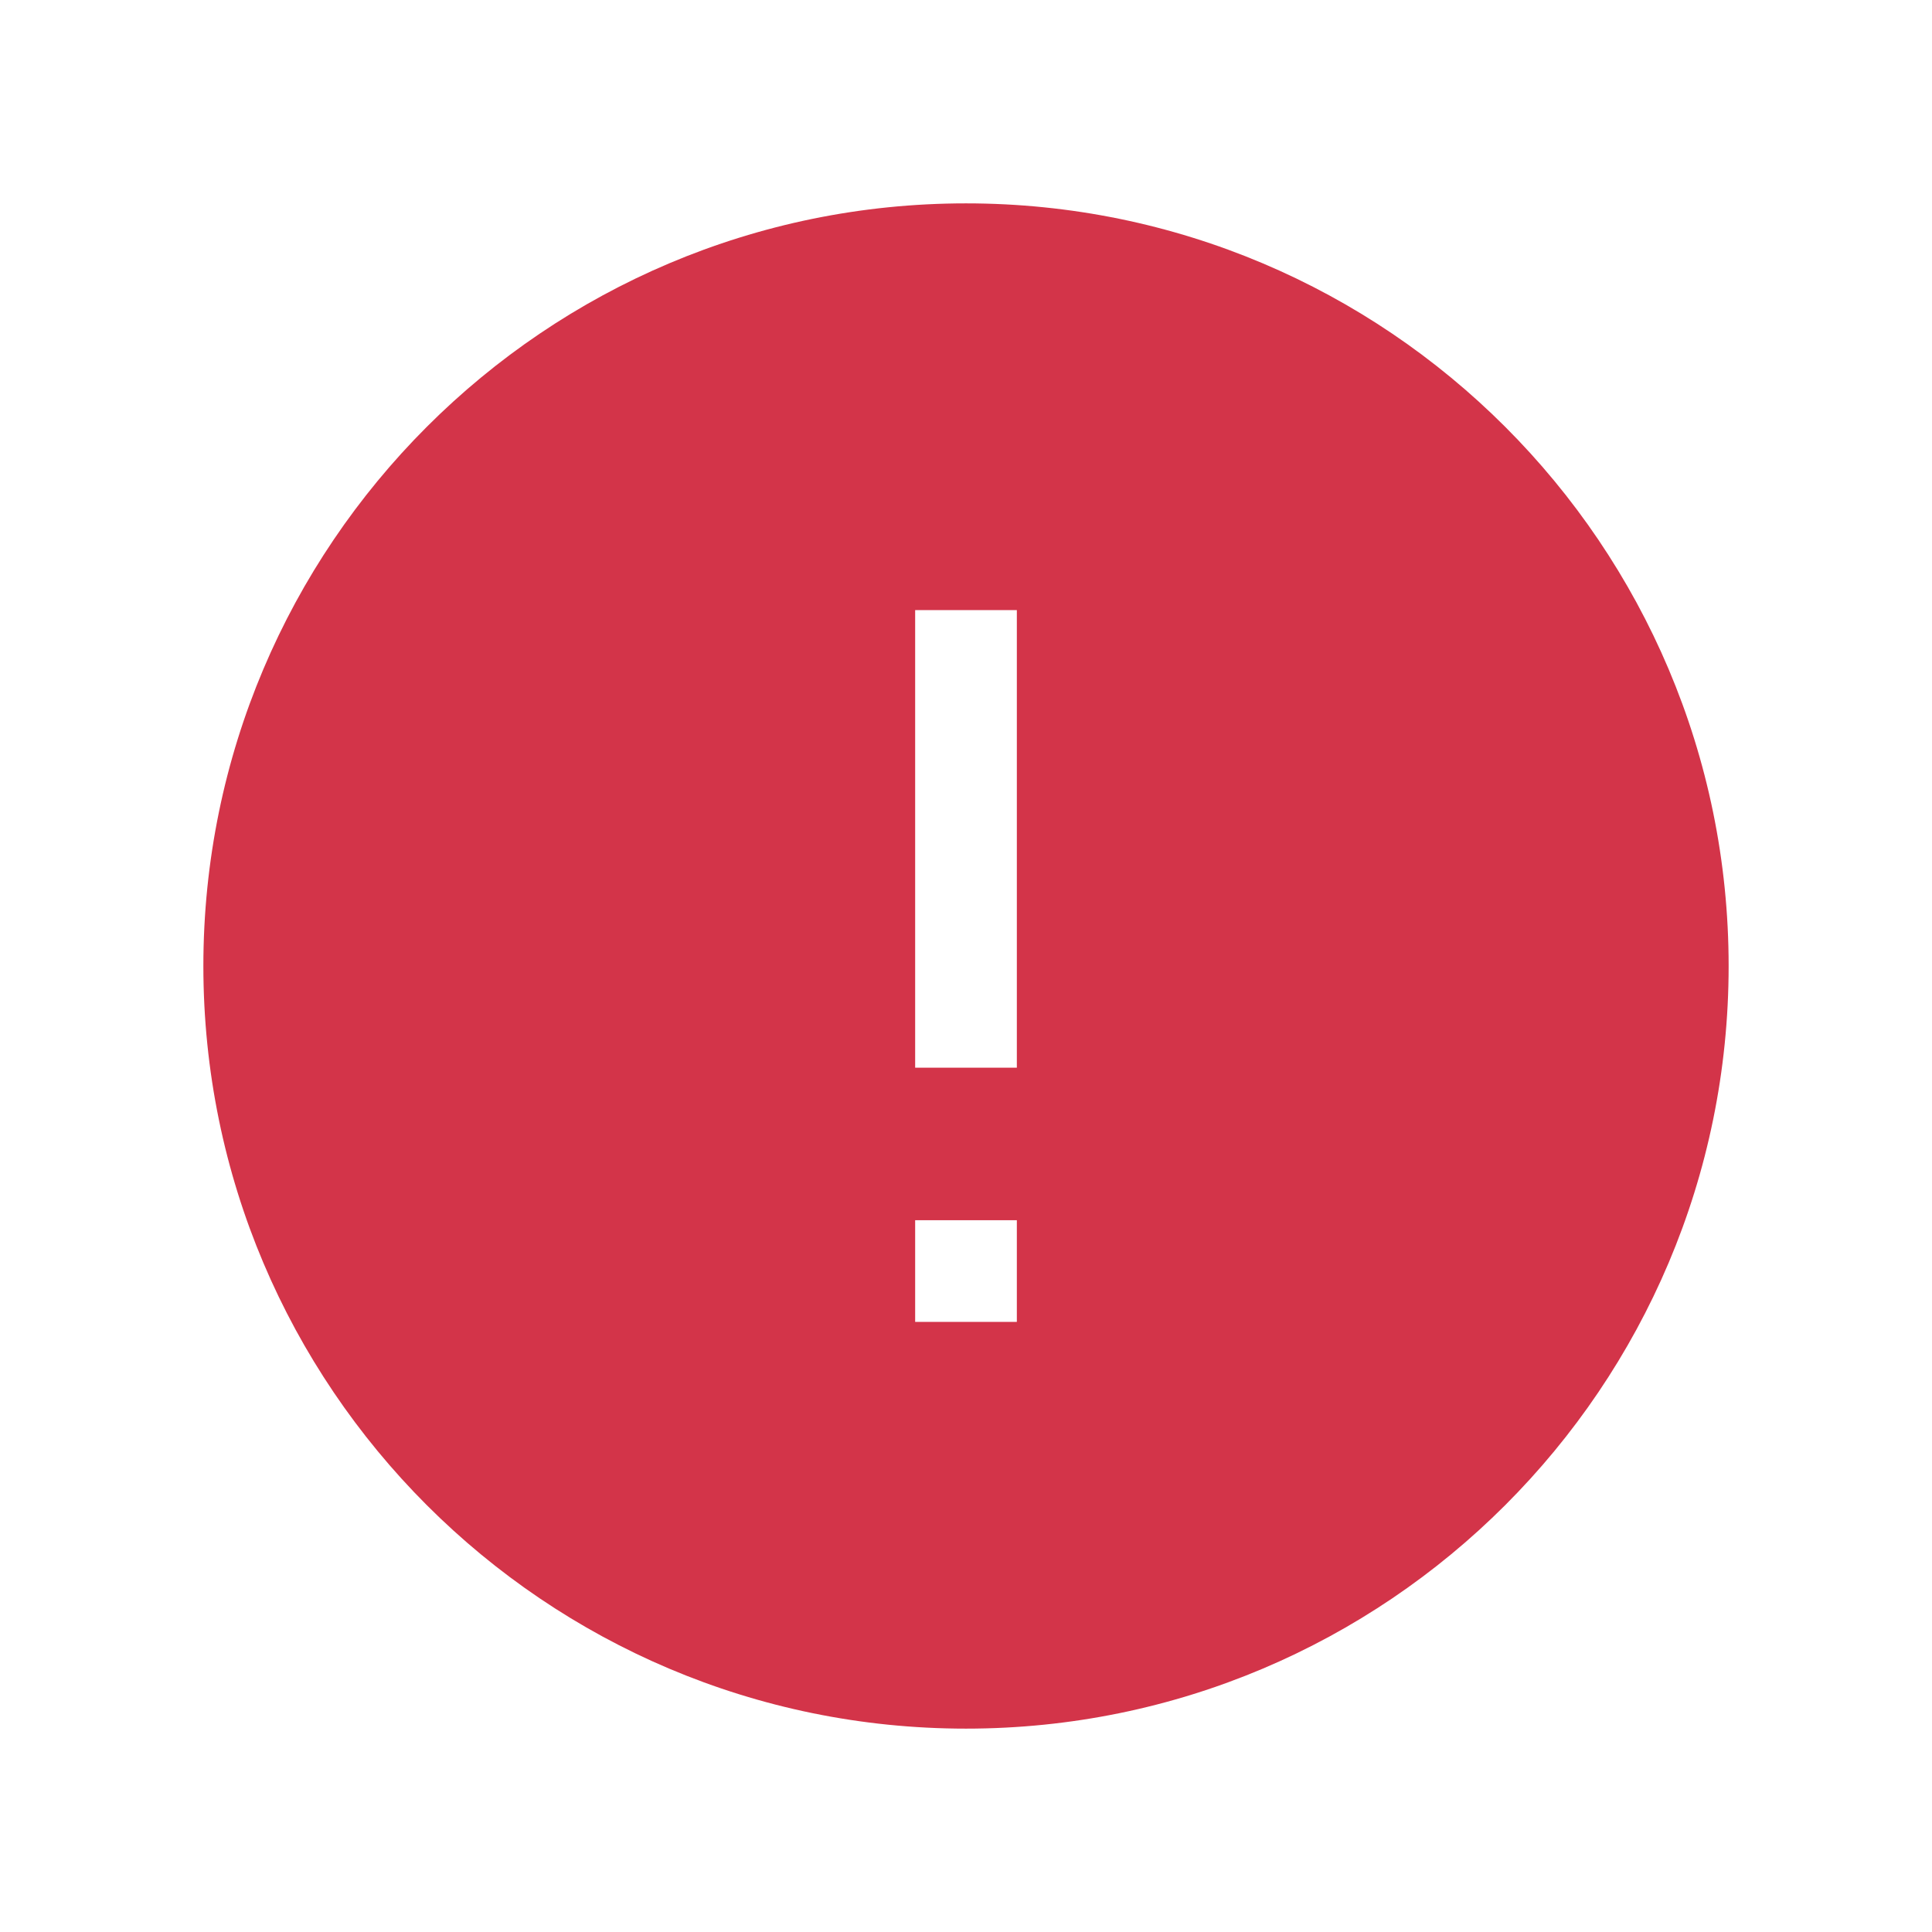
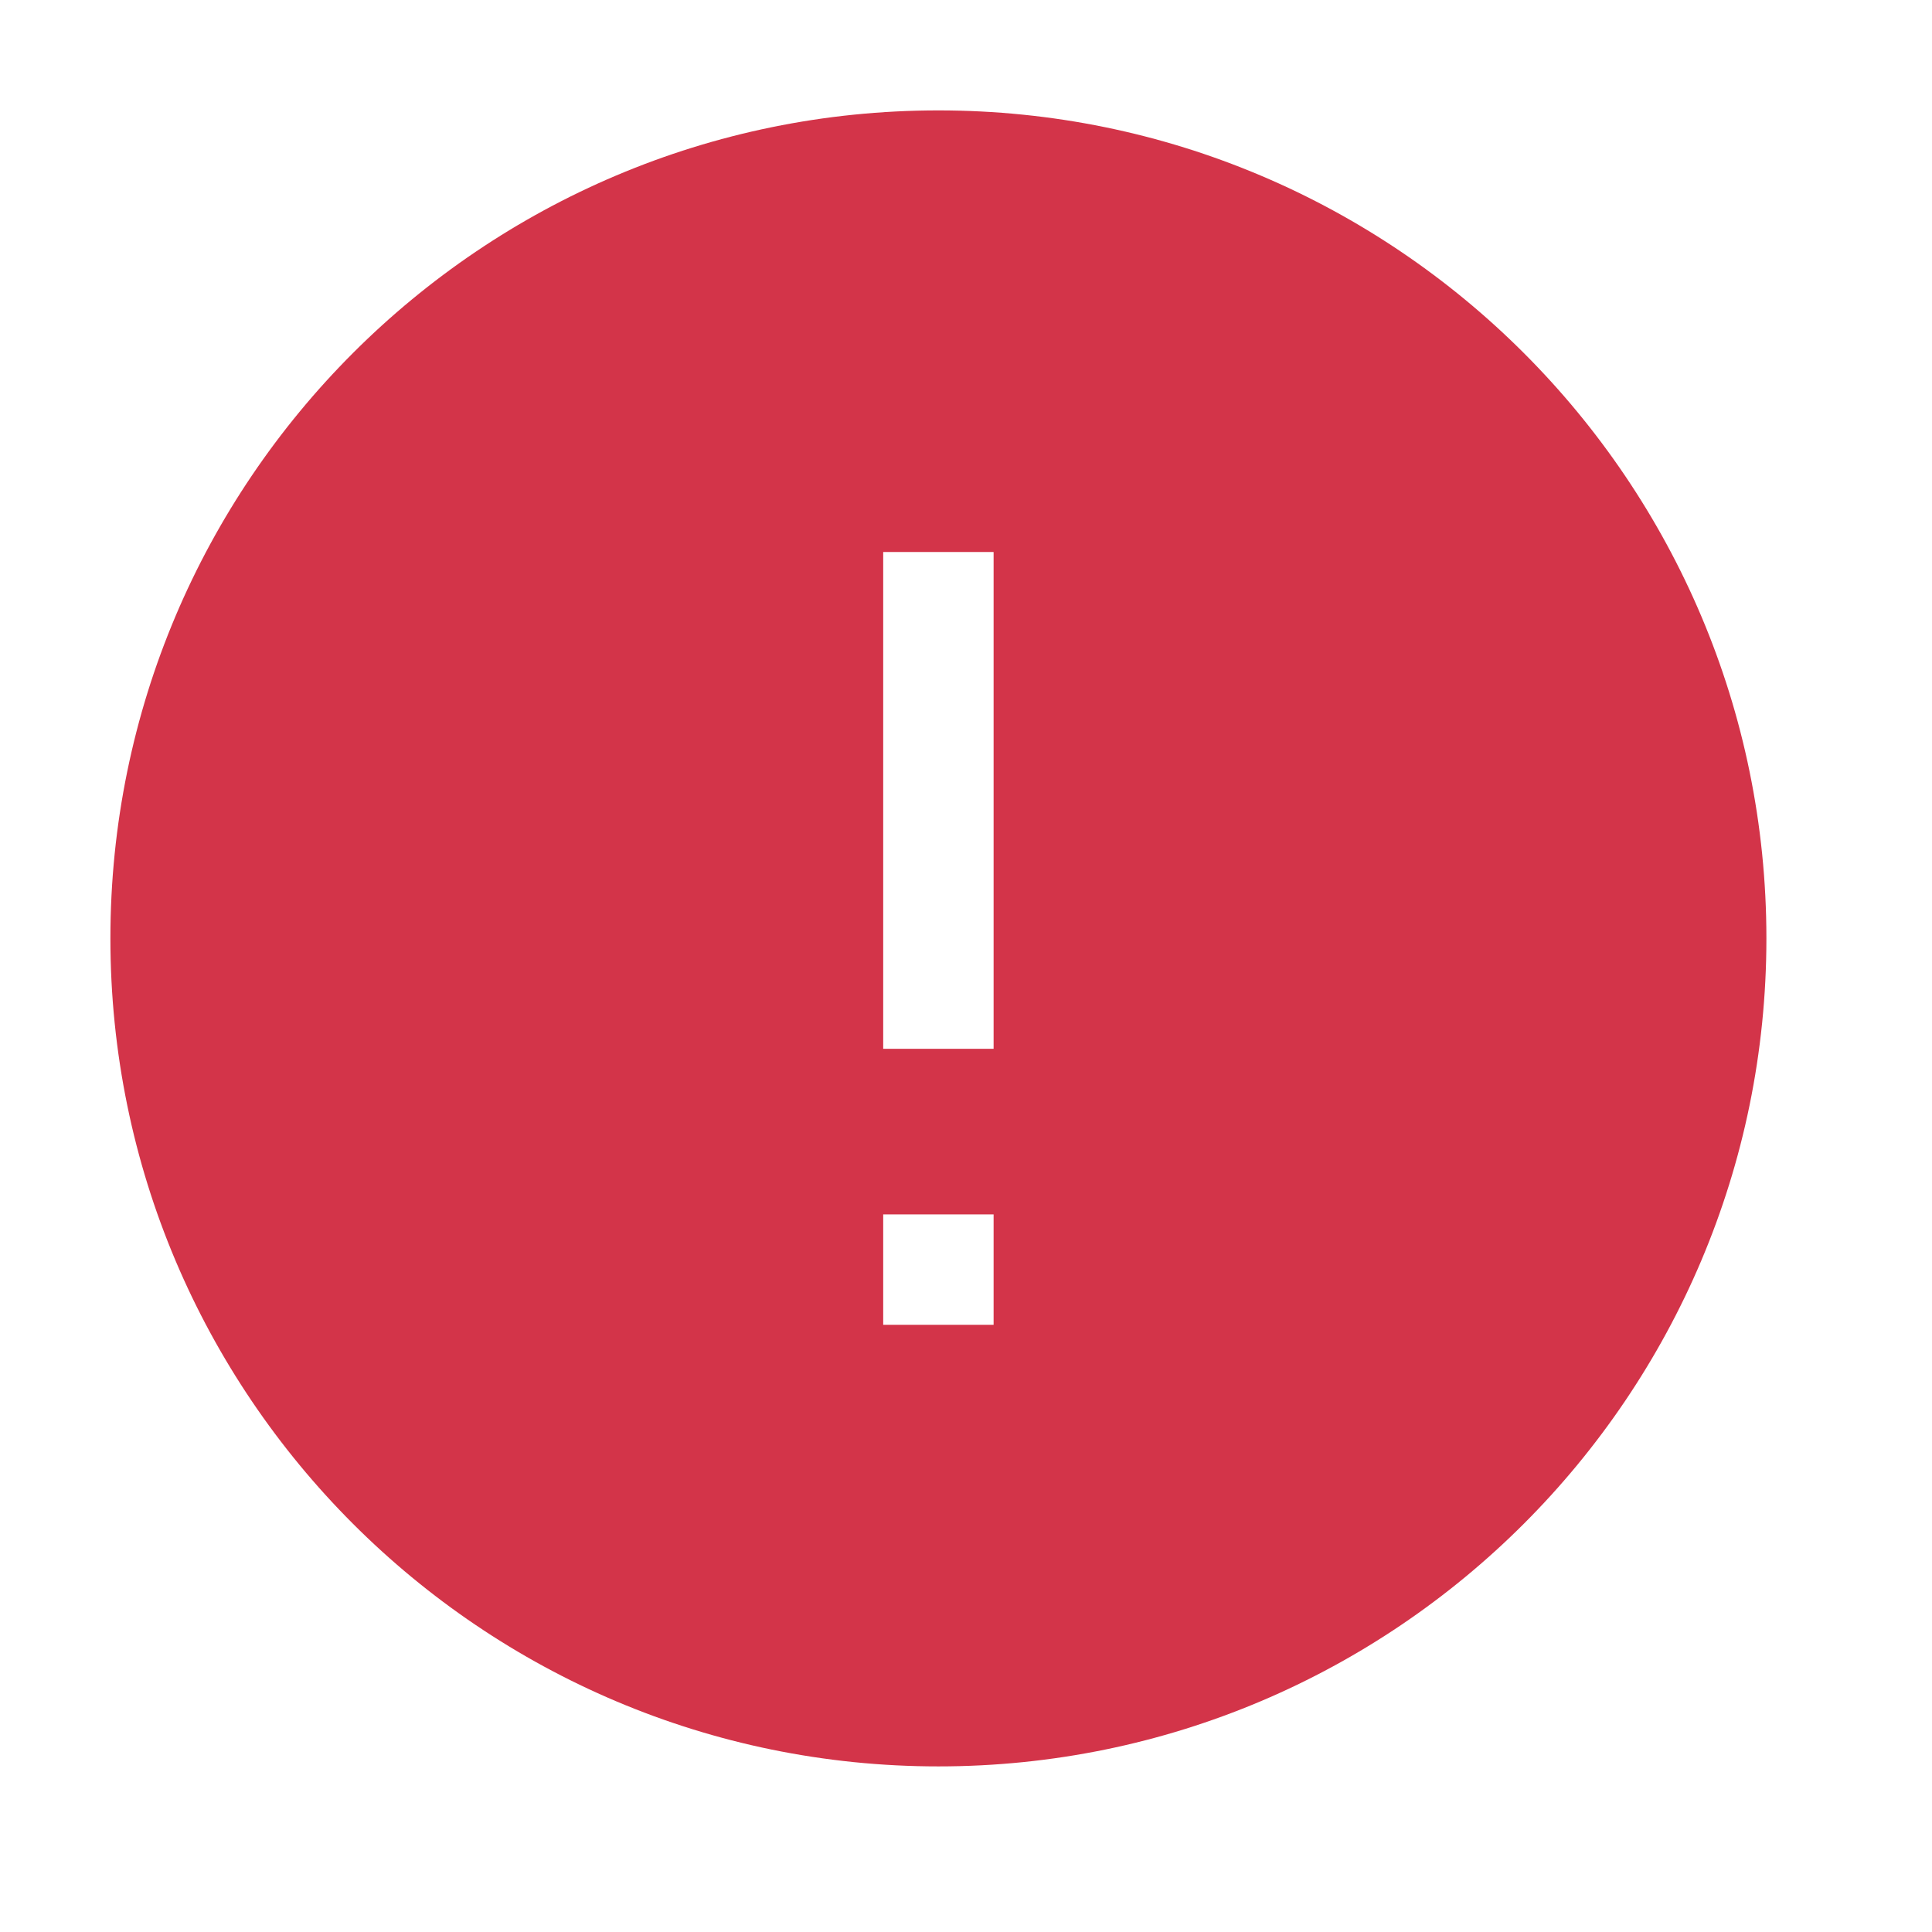
- <svg xmlns="http://www.w3.org/2000/svg" width="38" height="38" viewBox="0 0 38 38" fill="none">
-   <rect width="38" height="38" fill="white" />
-   <path fill-rule="evenodd" clip-rule="evenodd" d="M19 34C10.72 34 4 27.28 4 19C4 10.72 10.72 4 19 4C27.28 4 34 10.72 34 19C34 27.28 27.28 34 19 34Z" fill="#D33449" />
-   <path fill-rule="evenodd" clip-rule="evenodd" d="M20 12H18V21H20V12Z" fill="white" />
-   <path fill-rule="evenodd" clip-rule="evenodd" d="M20 24H18V26H20V24Z" fill="white" />
+ <svg xmlns="http://www.w3.org/2000/svg" width="35" height="35" viewBox="0 0 35 35" fill="none">
+   <rect width="35" height="35" fill="white" />
+   <path fill-rule="evenodd" clip-rule="evenodd" d="M17 32C8.72 32 2 25.28 2 17C2 8.72 8.72 2 17 2C25.28 2 32 8.72 32 17C32 25.28 25.28 32 17 32Z" fill="#D33449" />
+   <path fill-rule="evenodd" clip-rule="evenodd" d="M18 10H16V19H18V10Z" fill="white" />
+   <path fill-rule="evenodd" clip-rule="evenodd" d="M18 22H16V24H18V22Z" fill="white" />
</svg>
